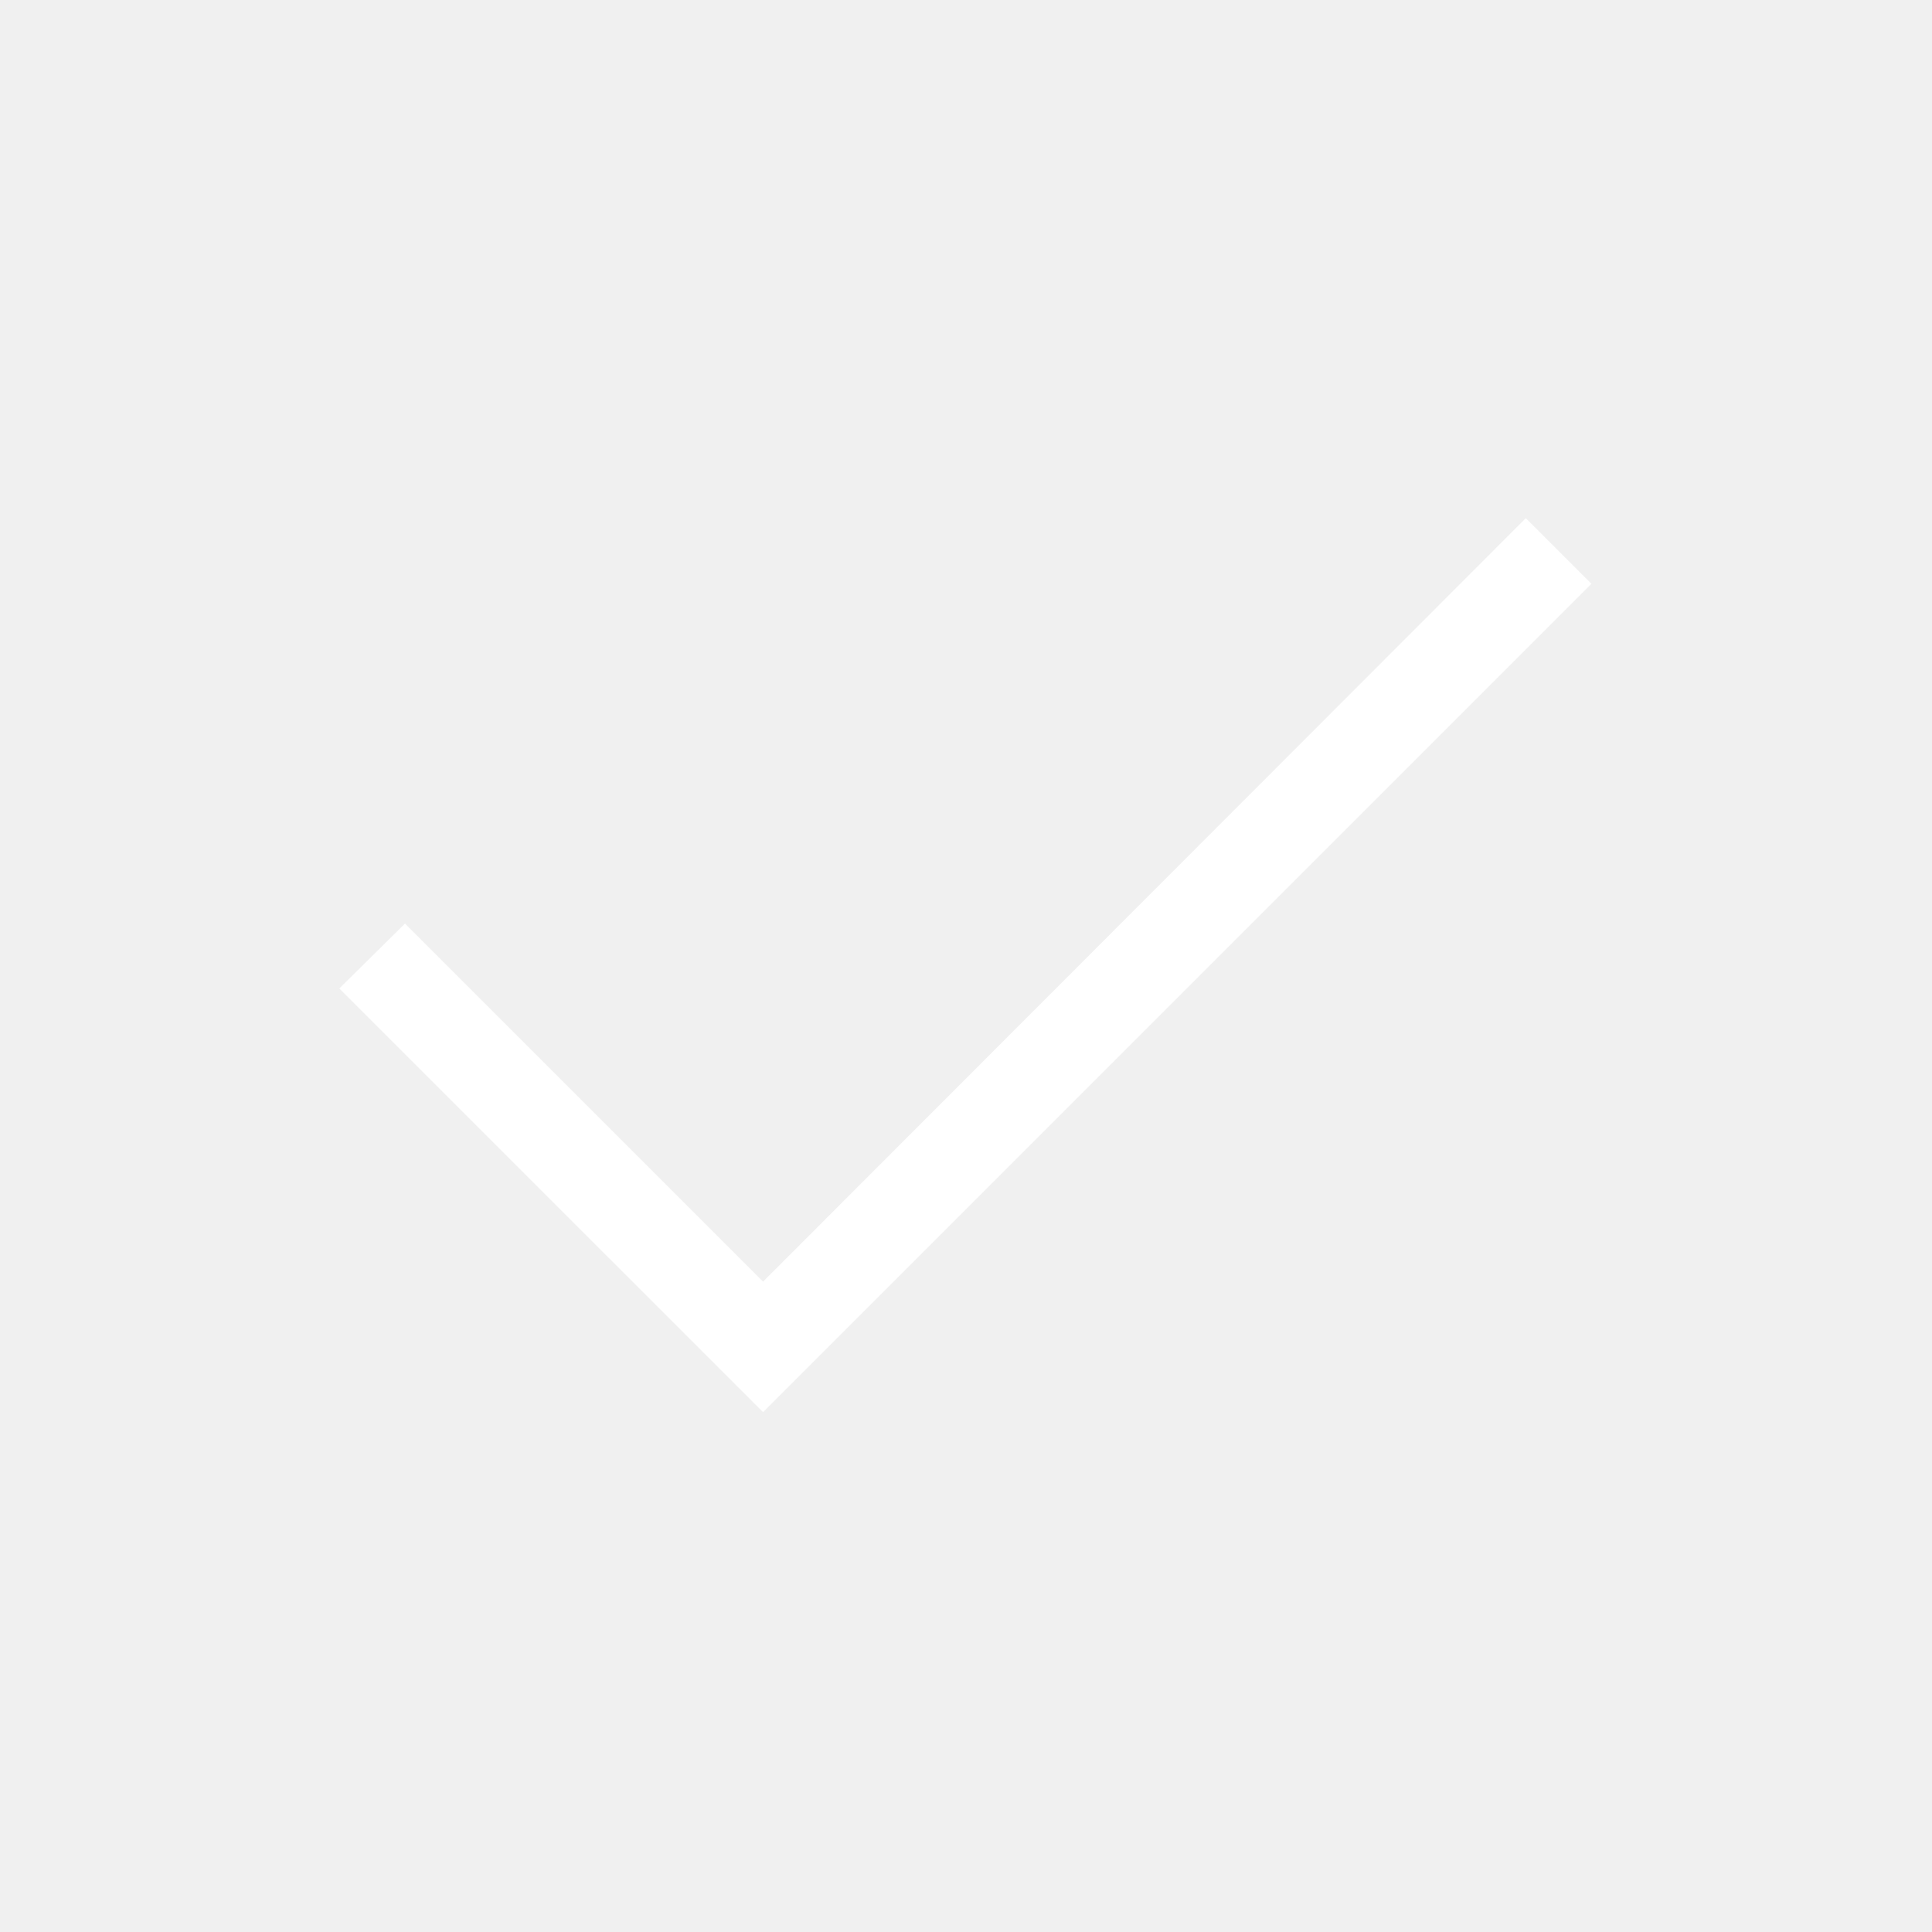
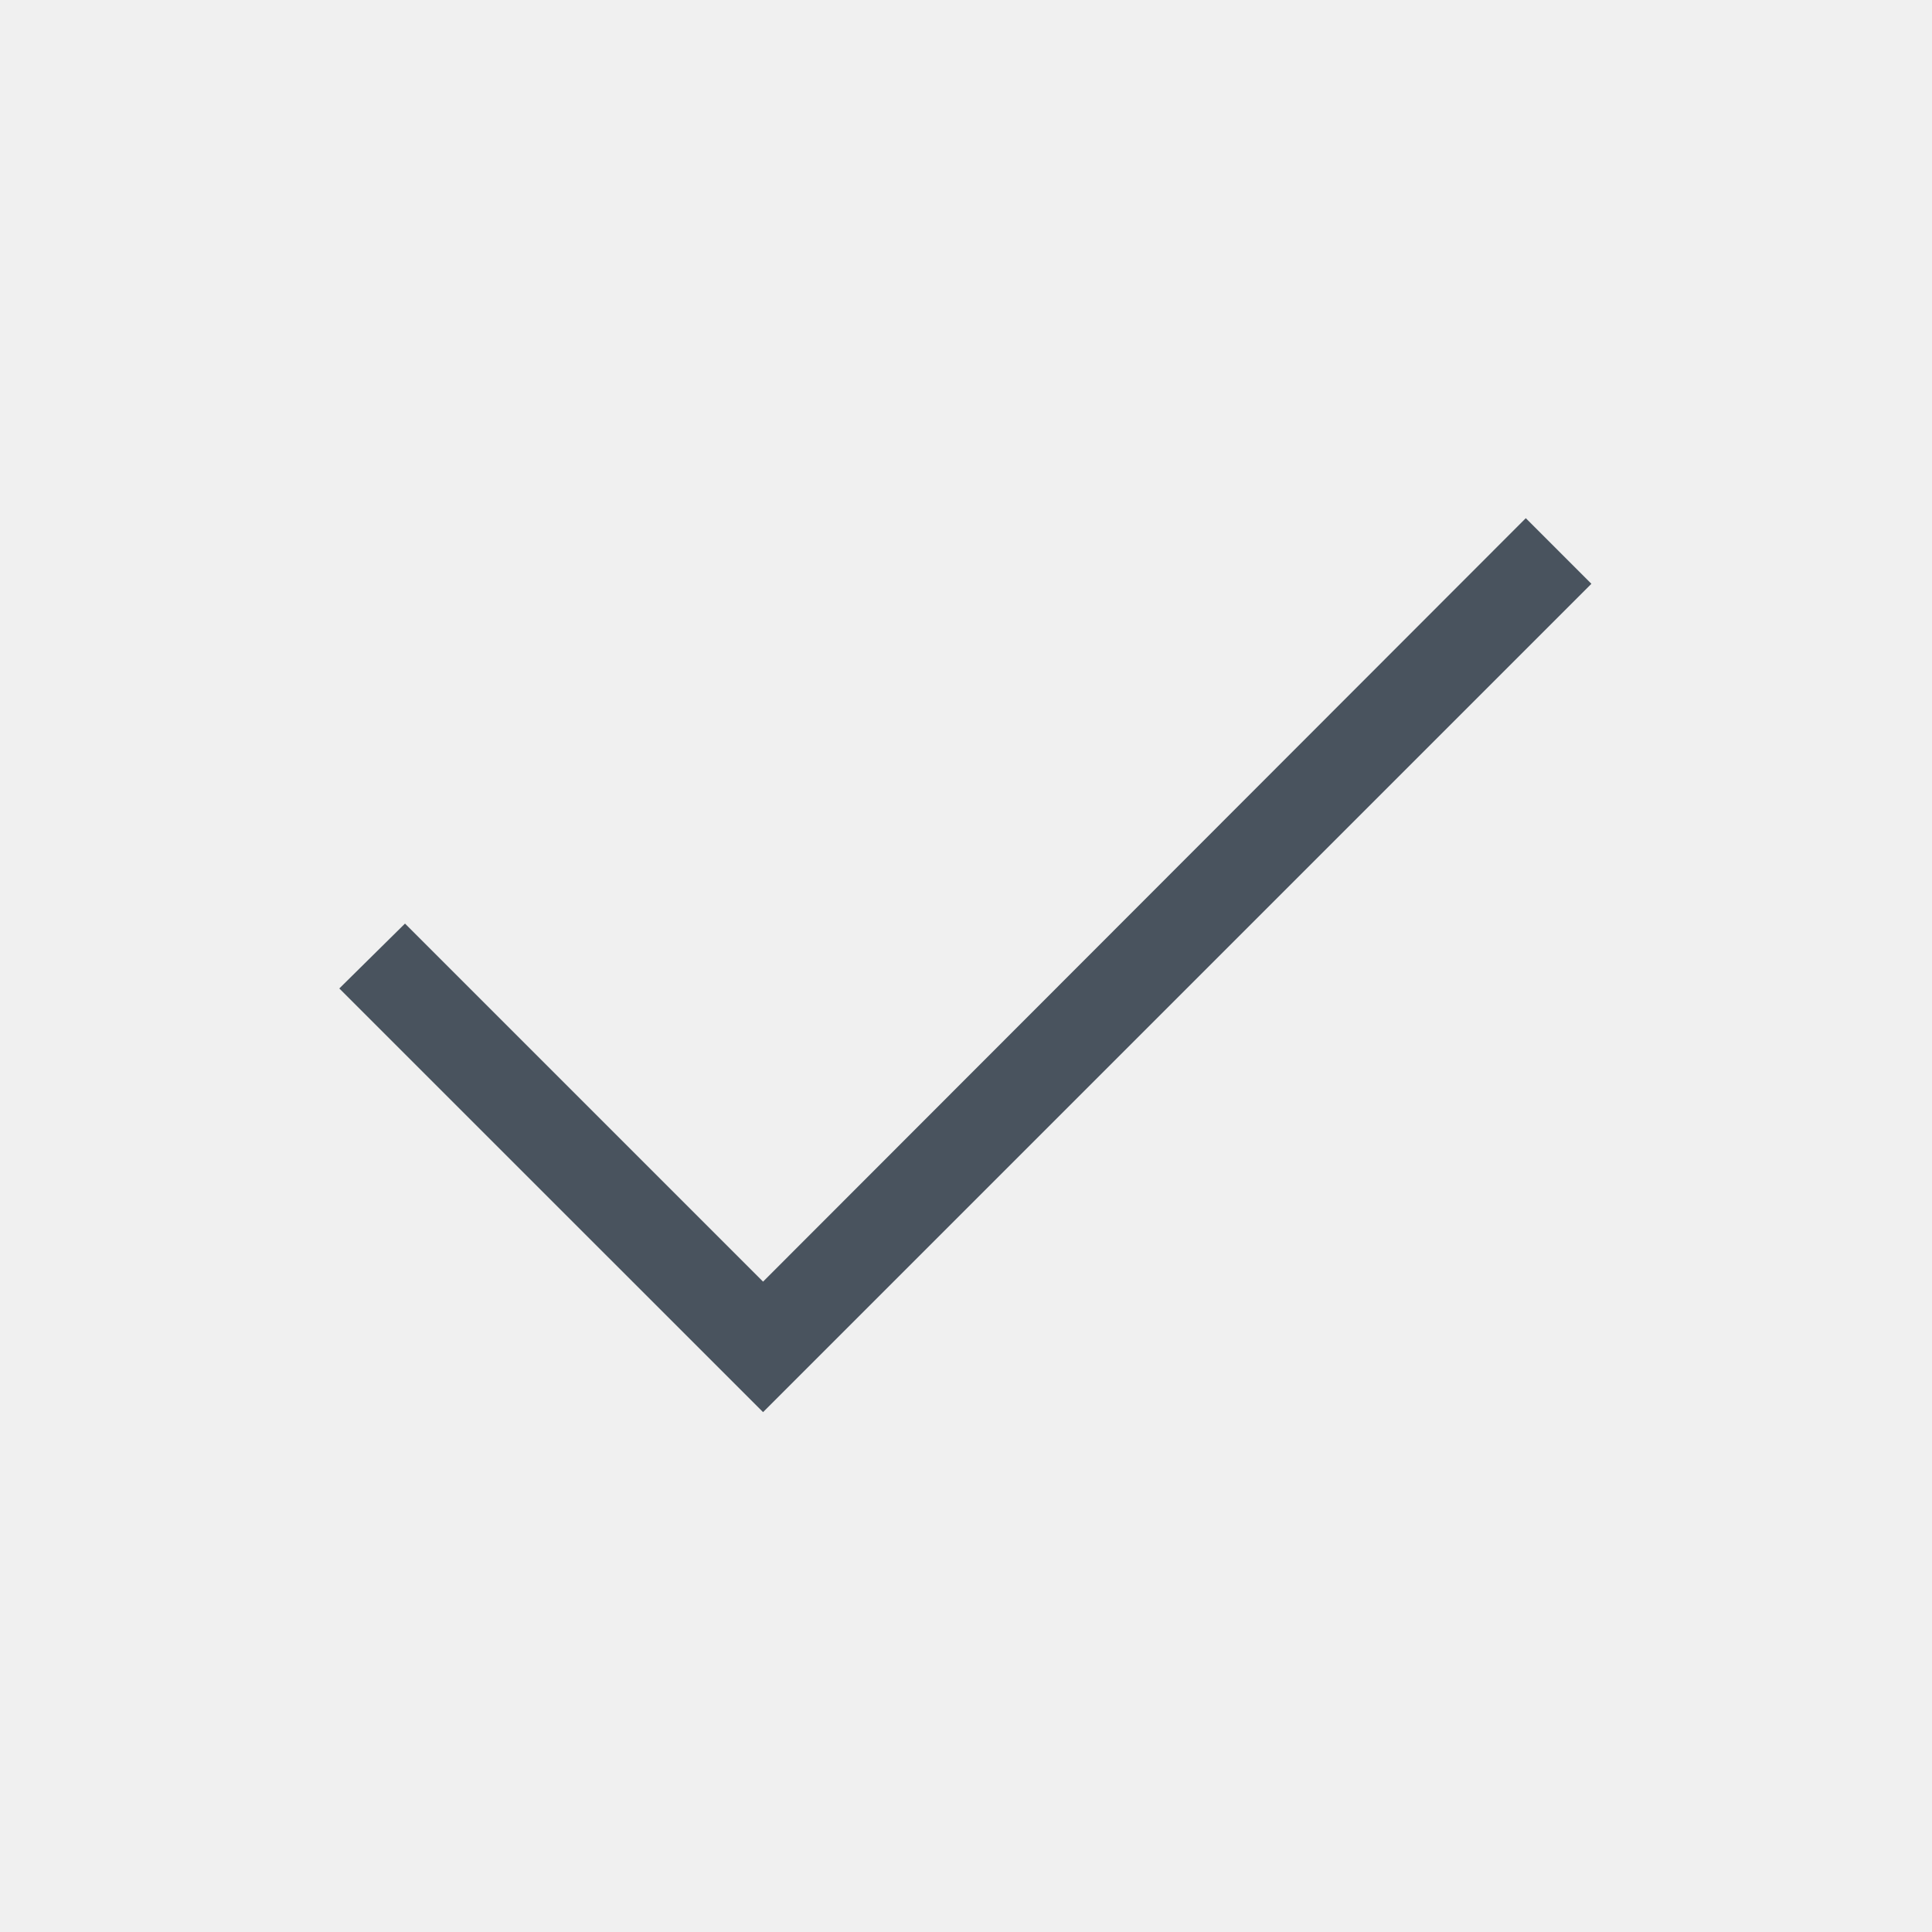
<svg xmlns="http://www.w3.org/2000/svg" width="24" height="24" viewBox="0 0 24 24" fill="none">
-   <path d="M9.479 17.542L4.215 12.279L5.031 11.473L9.479 15.921L18.954 6.437L19.769 7.252L9.479 17.542Z" fill="#fff" style="fill:#fff;fill-opacity:1;" />
+   <path d="M9.479 17.542L4.215 12.279L5.031 11.473L9.479 15.921L18.954 6.437L19.769 7.252L9.479 17.542Z" fill="#49535E" style="fill:#49535E;fill-opacity:1;" />
</svg>
